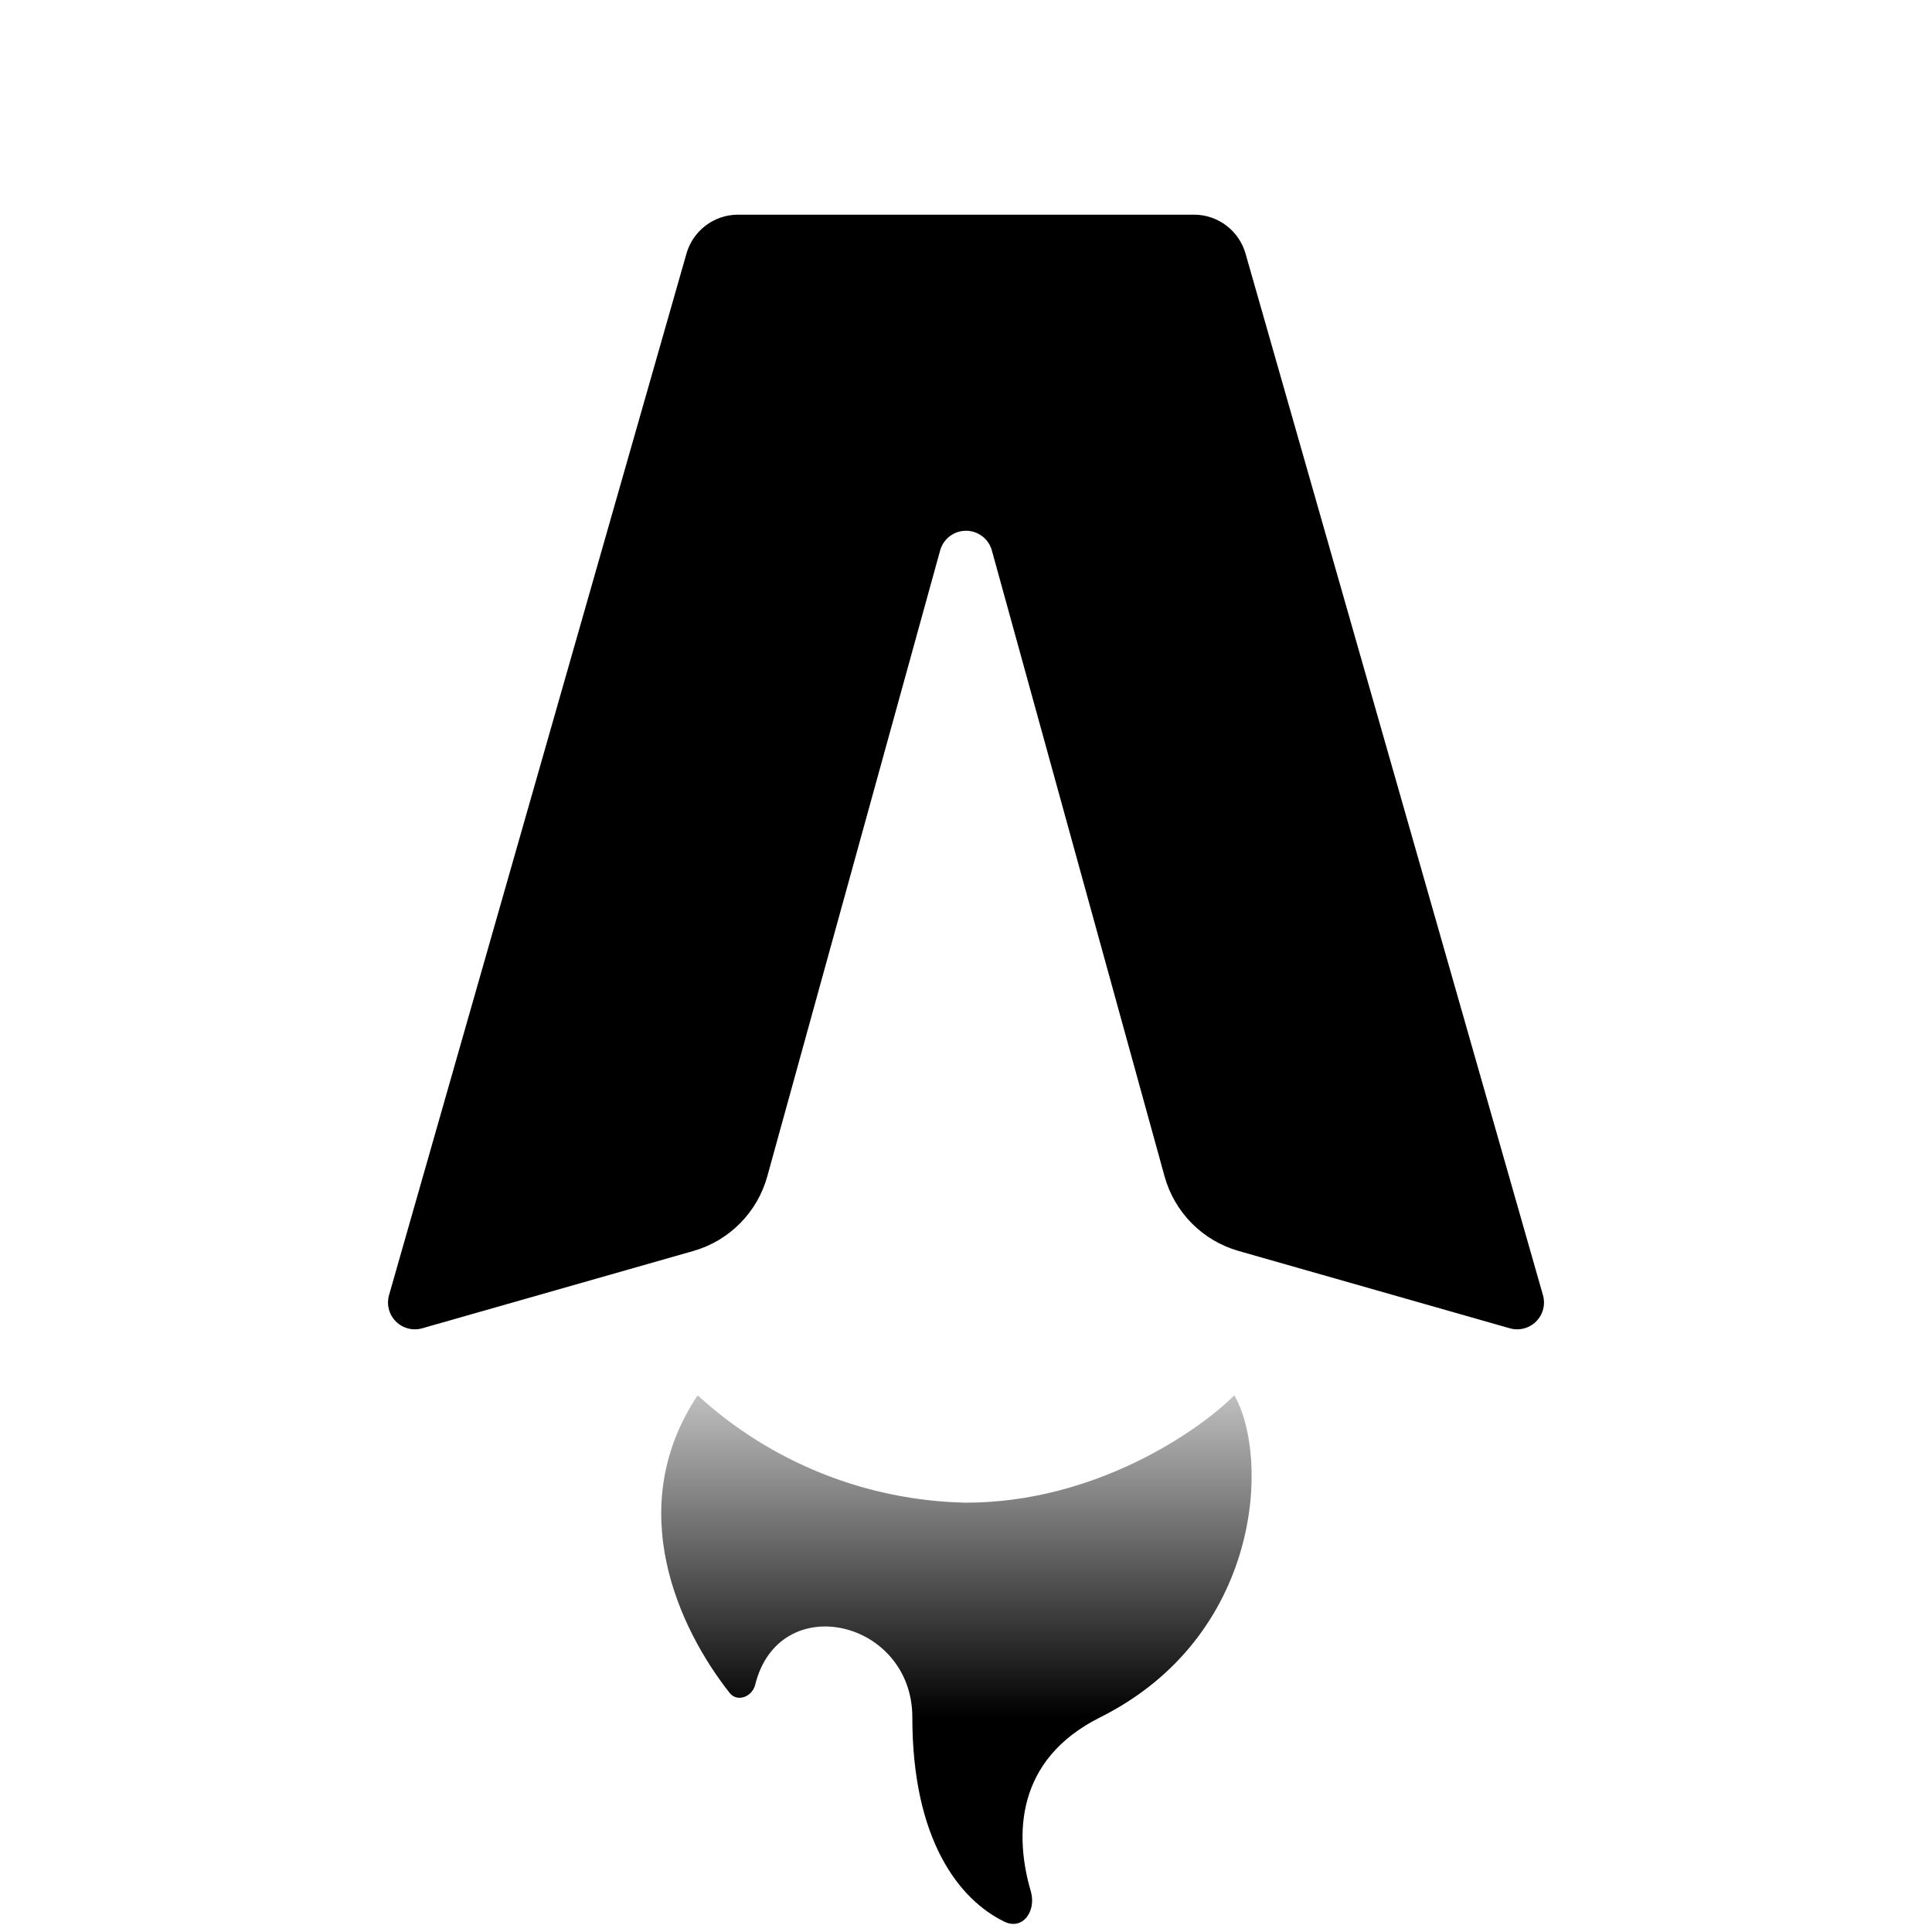
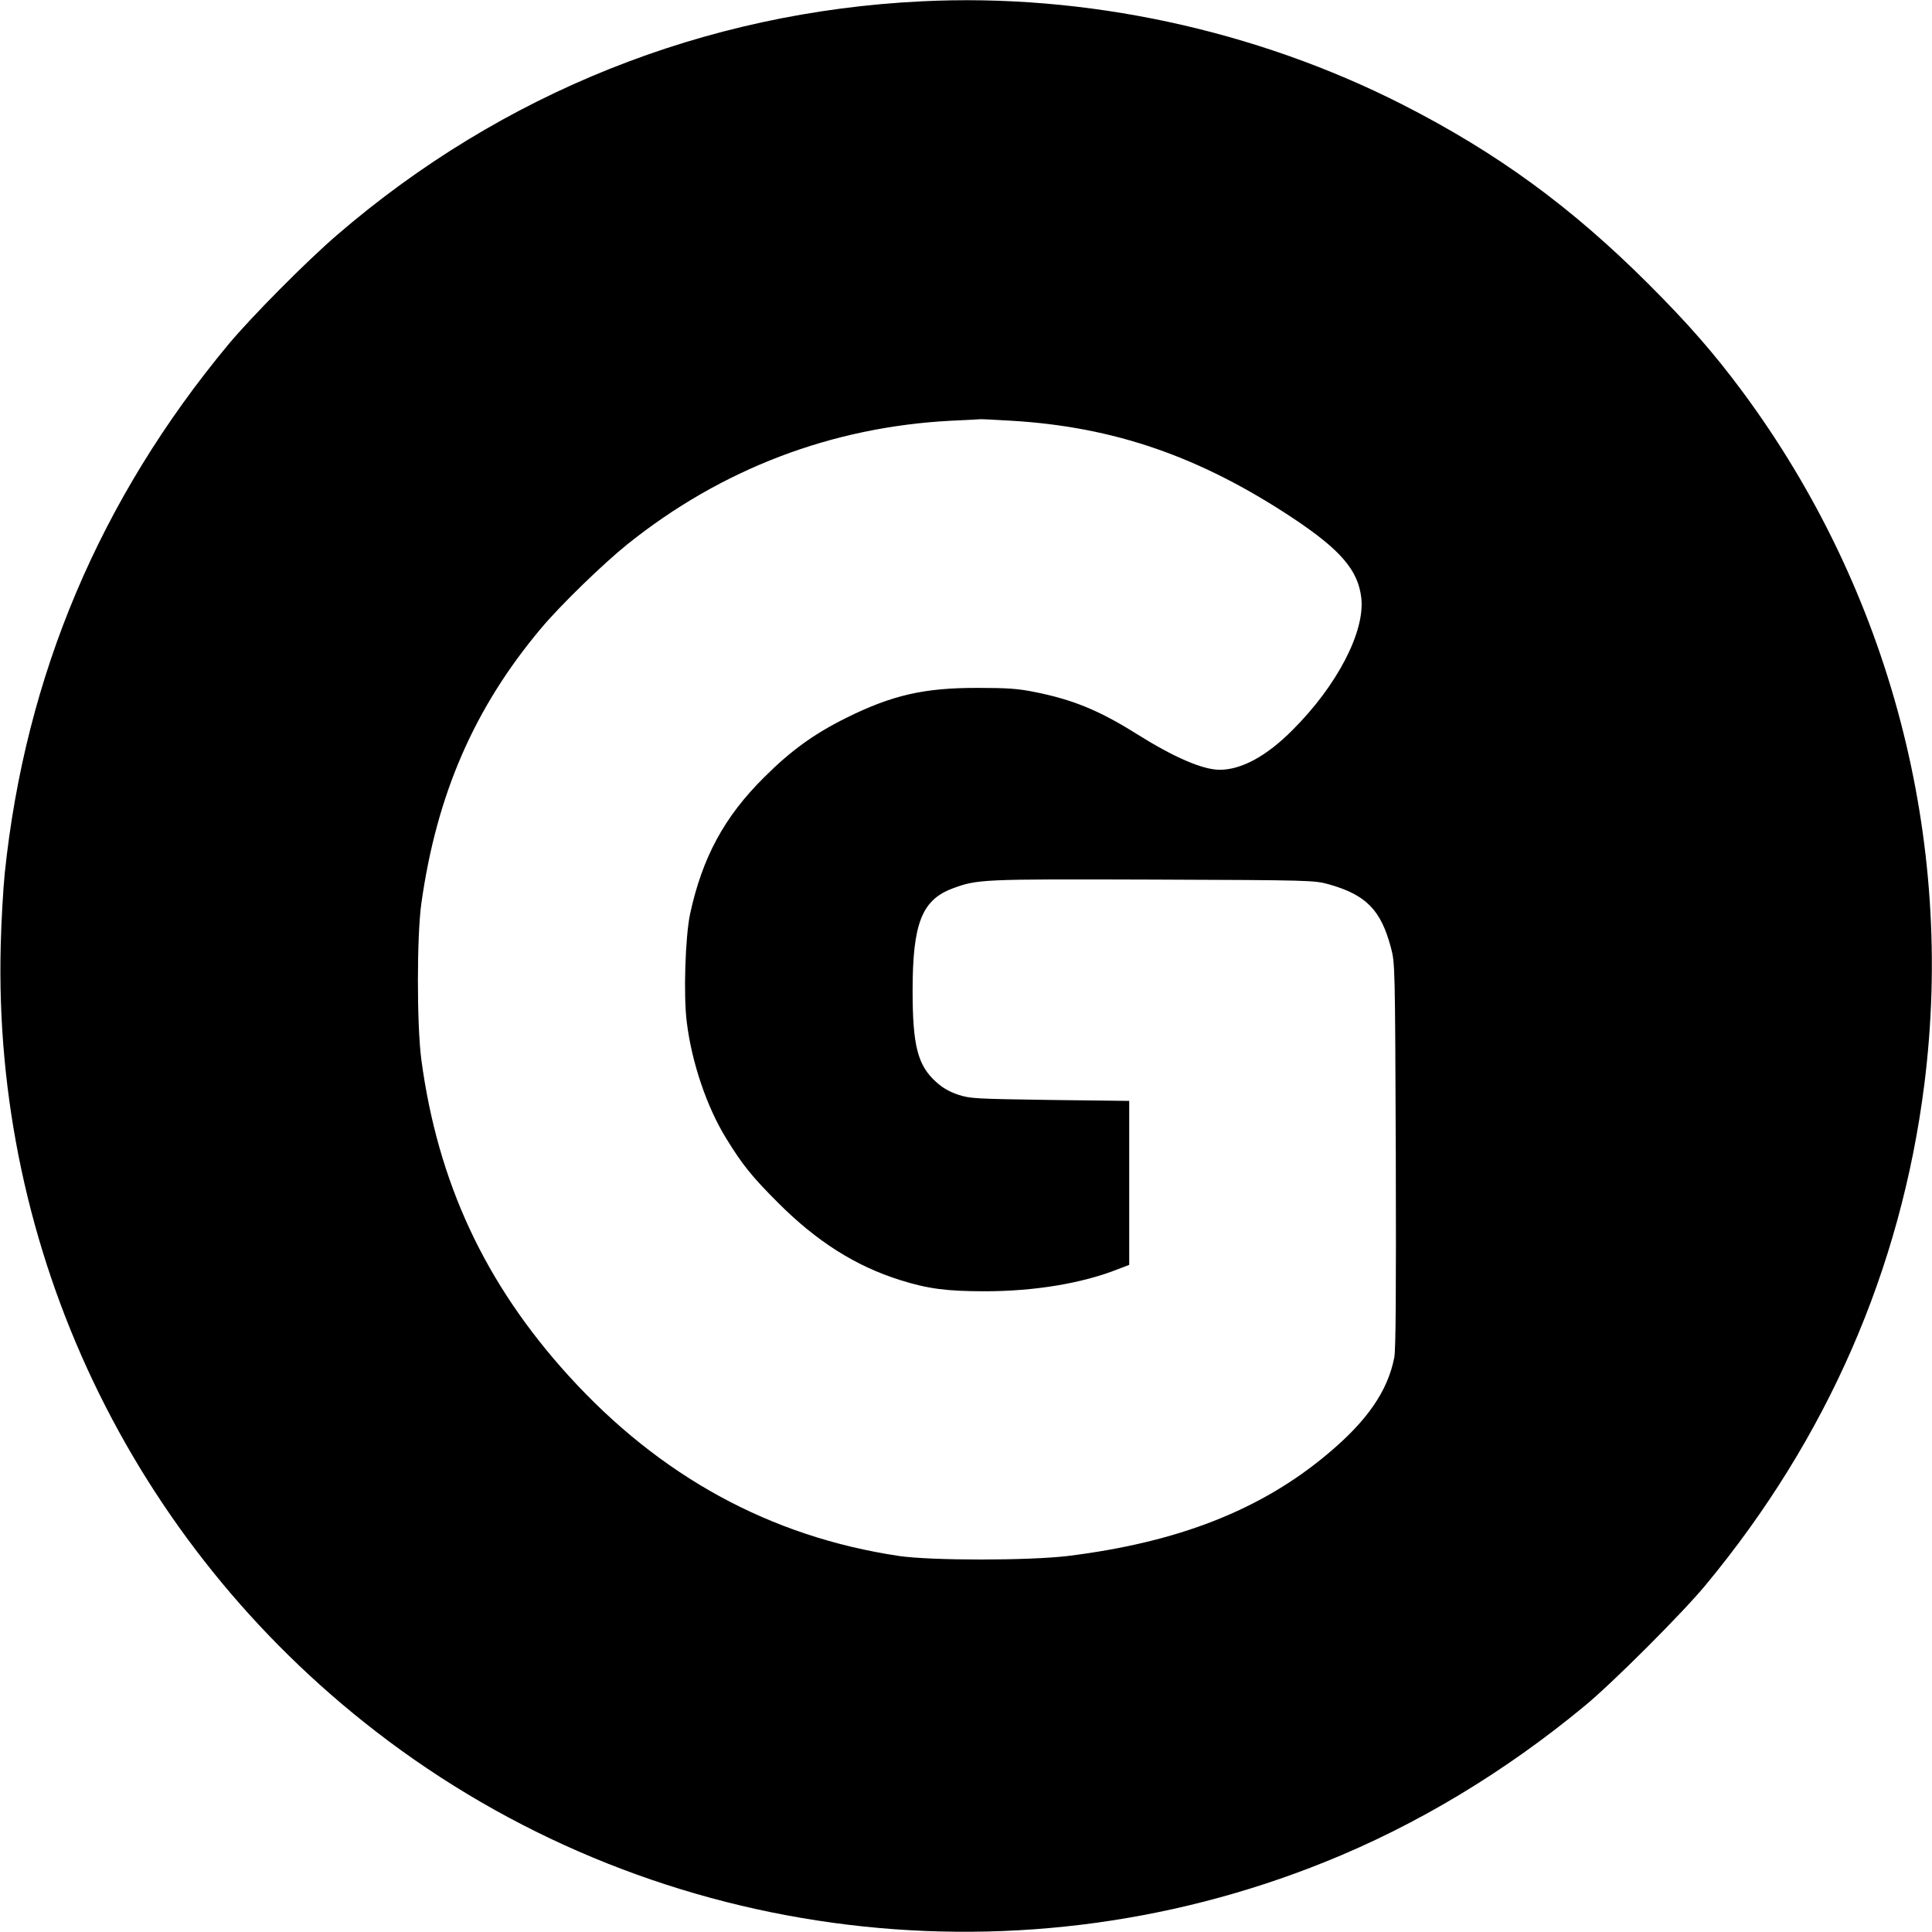
- <svg xmlns="http://www.w3.org/2000/svg" fill="none" viewBox="0 0 36 36">
-   <path fill="#000" d="M22.25 4h-8.5a1 1 0 0 0-.96.73l-5.54 19.4a.5.5 0 0 0 .62.62l5.05-1.44a2 2 0 0 0 1.38-1.4l3.22-11.66a.5.5 0 0 1 .96 0l3.22 11.67a2 2 0 0 0 1.38 1.39l5.05 1.44a.5.5 0 0 0 .62-.62l-5.54-19.4a1 1 0 0 0-.96-.73Z" />
-   <path fill="url(#gradient)" d="M18 28a7.63 7.63 0 0 1-5-2c-1.4 2.1-.35 4.35.6 5.55.14.17.41.07.47-.15.44-1.8 2.93-1.22 2.93.6 0 2.28.87 3.4 1.72 3.81.34.16.59-.2.49-.56-.31-1.05-.29-2.46 1.29-3.25 3-1.5 3.17-4.83 2.5-6-.67.67-2.6 2-5 2Z" />
-   <defs>
-     <linearGradient id="gradient" x1="16" x2="16" y1="32" y2="24" gradientUnits="userSpaceOnUse">
-       <stop stop-color="#000" />
-       <stop offset="1" stop-color="#000" stop-opacity="0" />
-     </linearGradient>
-   </defs>
-   <style>
-     @media (prefers-color-scheme:dark){:root{filter:invert(100%)}}
-   </style>
+ <svg xmlns="http://www.w3.org/2000/svg" version="1.0" width="1024pt" height="1024pt" viewBox="0 0 1024 1024" preserveAspectRatio="xMidYMid meet">
+   <g transform="translate(0,1024) scale(0.1,-0.1)" fill="#000000" stroke="none">
+     <path d="M4885 10233 c-1151 -56 -2225 -486 -3098 -1238 -164 -141 -454 -434 -576 -580 -682 -821 -1077 -1756 -1186 -2805 -8 -80 -18 -248 -21 -375 -44 -1625 692 -3171 1988 -4172 1428 -1104 3350 -1369 5030 -692 486 195 954 477 1378 828 148 122 519 493 641 641 643 776 1034 1672 1158 2650 165 1300 -181 2618 -964 3675 -149 201 -286 358 -499 571 -410 409 -801 694 -1301 949 -780 397 -1683 591 -2550 548z m475 -2223 c545 -32 1001 -190 1494 -517 251 -167 344 -275 361 -421 21 -179 -128 -466 -365 -702 -136 -137 -270 -210 -385 -210 -91 0 -245 67 -442 191 -196 123 -337 181 -538 221 -89 18 -145 22 -300 22 -286 1 -456 -38 -700 -159 -171 -85 -294 -174 -435 -315 -211 -209 -327 -424 -392 -722 -26 -121 -36 -434 -18 -575 26 -213 106 -450 208 -615 85 -139 134 -201 277 -344 204 -204 409 -334 644 -408 148 -47 249 -60 451 -60 263 0 516 42 705 117 l60 23 0 435 0 434 -420 5 c-399 6 -423 7 -487 28 -45 15 -82 36 -116 67 -98 88 -125 192 -125 485 0 354 49 479 209 540 135 50 148 51 1065 48 845 -3 855 -4 932 -25 198 -56 276 -136 329 -335 22 -82 22 -91 26 -1098 2 -737 0 -1031 -8 -1075 -35 -179 -145 -338 -358 -515 -352 -294 -789 -465 -1372 -537 -208 -25 -725 -25 -895 0 -682 102 -1266 421 -1752 956 -443 488 -693 1025 -780 1676 -24 184 -24 650 0 825 81 579 281 1039 635 1460 102 122 329 342 457 445 499 400 1083 622 1715 655 80 4 150 7 155 8 6 1 80 -3 165 -8z" />
+   </g>
</svg>
